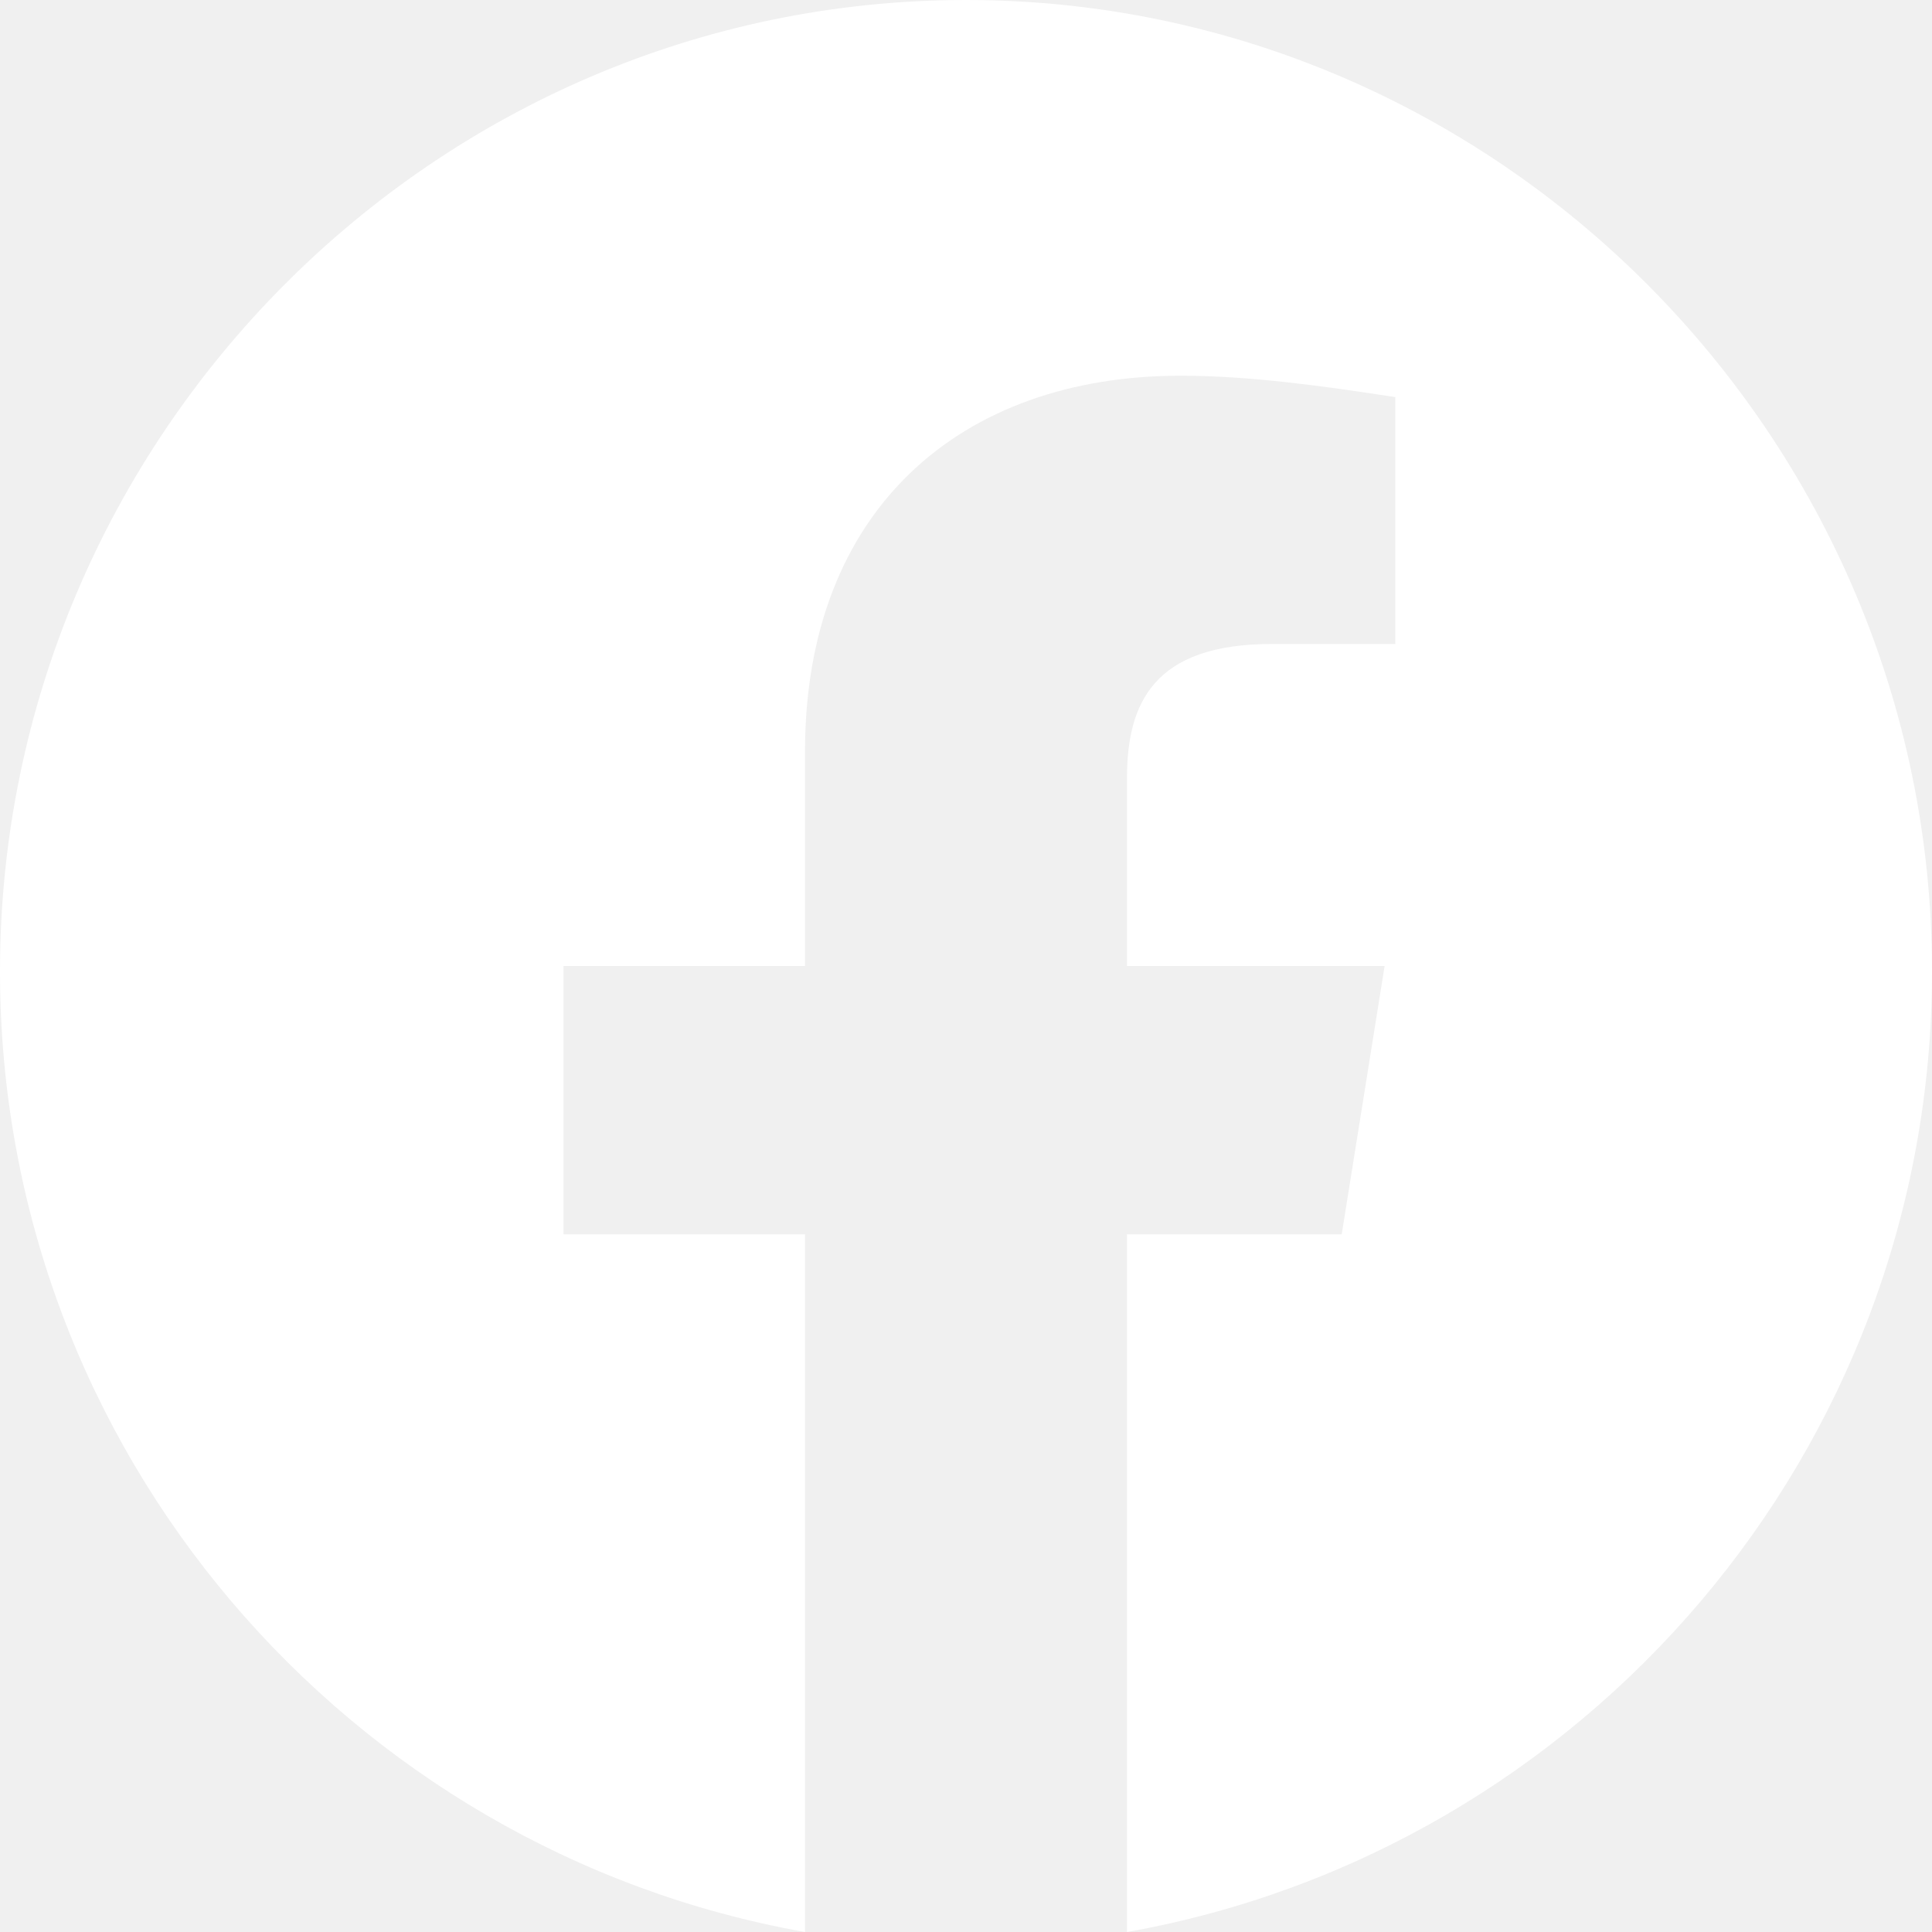
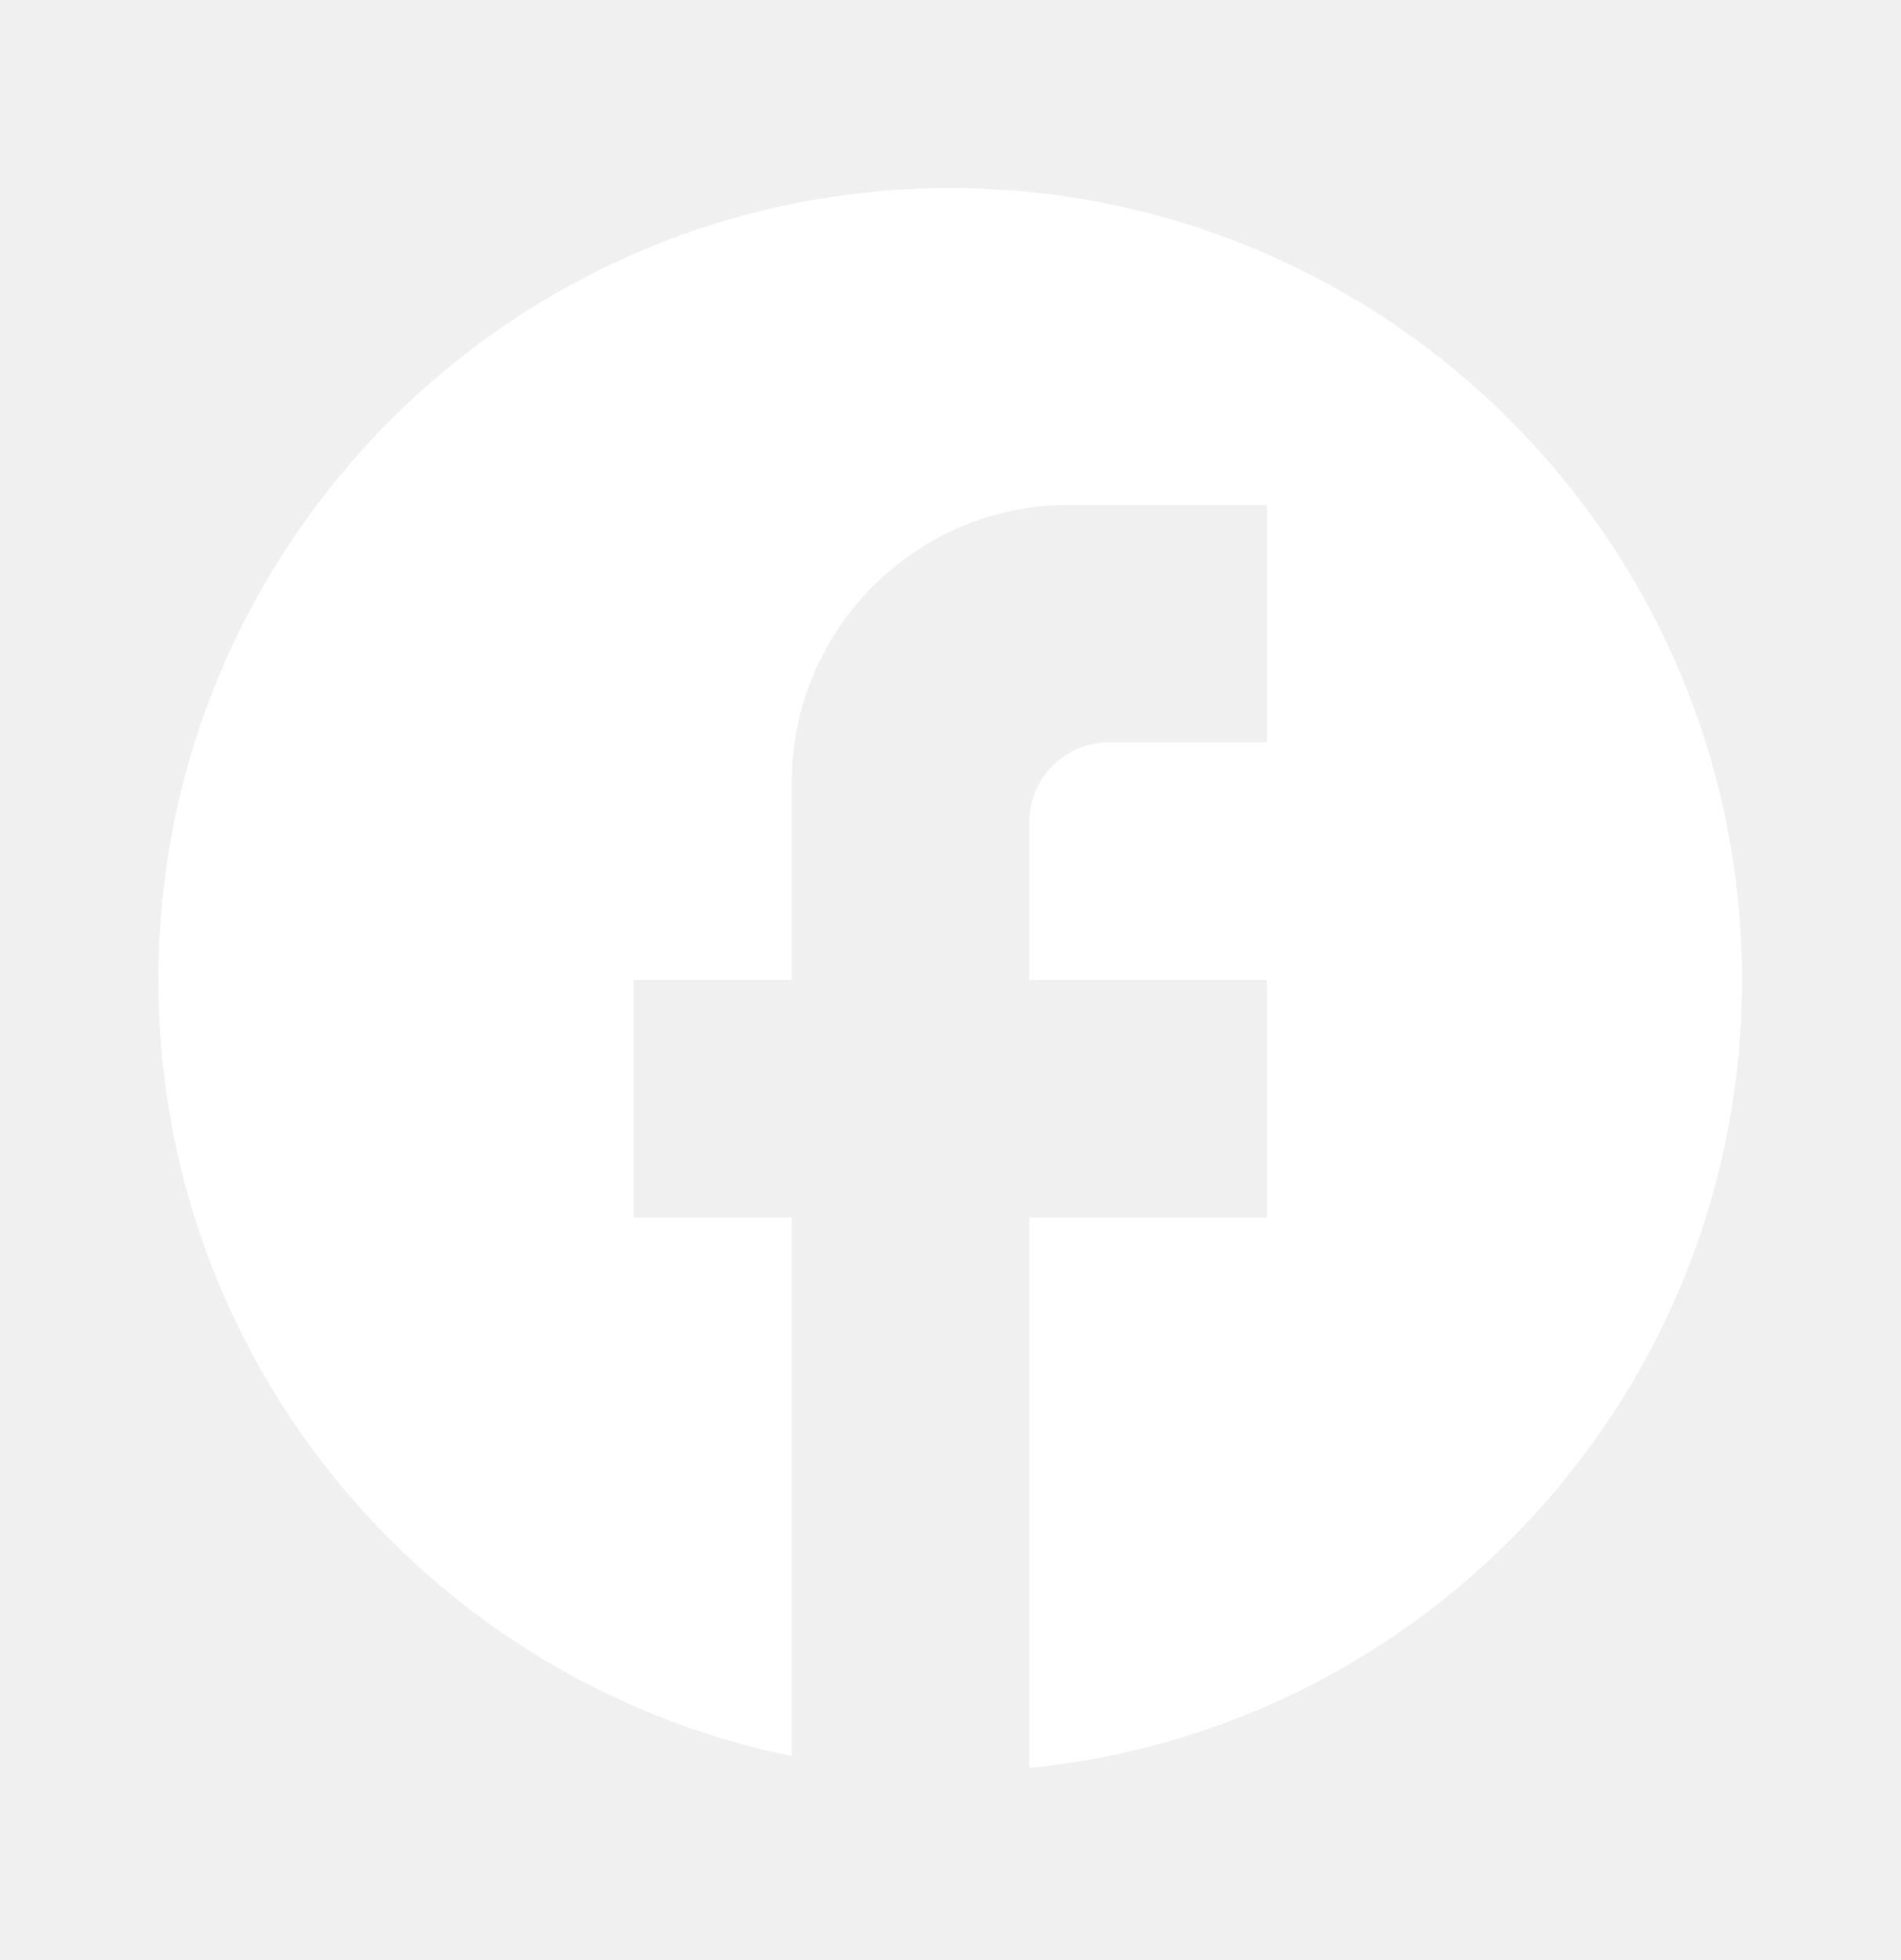
- <svg xmlns="http://www.w3.org/2000/svg" width="28" height="28" viewBox="0 0 28 28" fill="none">
-   <g clip-path="url(#clip0_1554_19969)">
-     <mask id="mask0_1554_19969" style="mask-type:luminance" maskUnits="userSpaceOnUse" x="0" y="0" width="28" height="28">
-       <path d="M0 0L28 0L28 28L0 28L0 0Z" fill="white" />
-     </mask>
-     <g mask="url(#mask0_1554_19969)">
-       <path fill-rule="evenodd" clip-rule="evenodd" d="M0 14.078C0 21.04 5.055 26.826 11.667 28L11.667 17.889L8.167 17.889L8.167 14L11.667 14L11.667 10.889C11.667 7.388 13.922 5.445 17.111 5.445C18.122 5.445 19.212 5.6 20.222 5.755L20.222 9.333L18.433 9.333C16.722 9.333 16.333 10.188 16.333 11.278L16.333 14L20.067 14L19.445 17.889L16.333 17.889L16.333 28C22.945 26.826 28 21.04 28 14.078C28 6.335 21.7 0 14 0C6.3 0 0 6.335 0 14.078Z" fill="white" />
-     </g>
-   </g>
-   <defs>
-     <clipPath id="clip0_1554_19969">
-       <rect width="28" height="28" fill="white" />
-     </clipPath>
-   </defs>
+ <svg xmlns="http://www.w3.org/2000/svg" width="32" height="33" viewBox="0 0 32 33" fill="none">
+   <path d="M29.333 16.5C29.333 9.14 23.36 3.167 16 3.167C8.64 3.167 2.667 9.14 2.667 16.5C2.667 22.953 7.253 28.326 13.333 29.567L13.333 20.5L10.667 20.5L10.667 16.5L13.333 16.5L13.333 13.166C13.333 10.593 15.427 8.5 18 8.5L21.333 8.5L21.333 12.5L18.667 12.5C17.933 12.5 17.333 13.1 17.333 13.833L17.333 16.5L21.333 16.5L21.333 20.5L17.333 20.5L17.333 29.767C24.067 29.1 29.333 23.42 29.333 16.5Z" fill="white" />
</svg>
